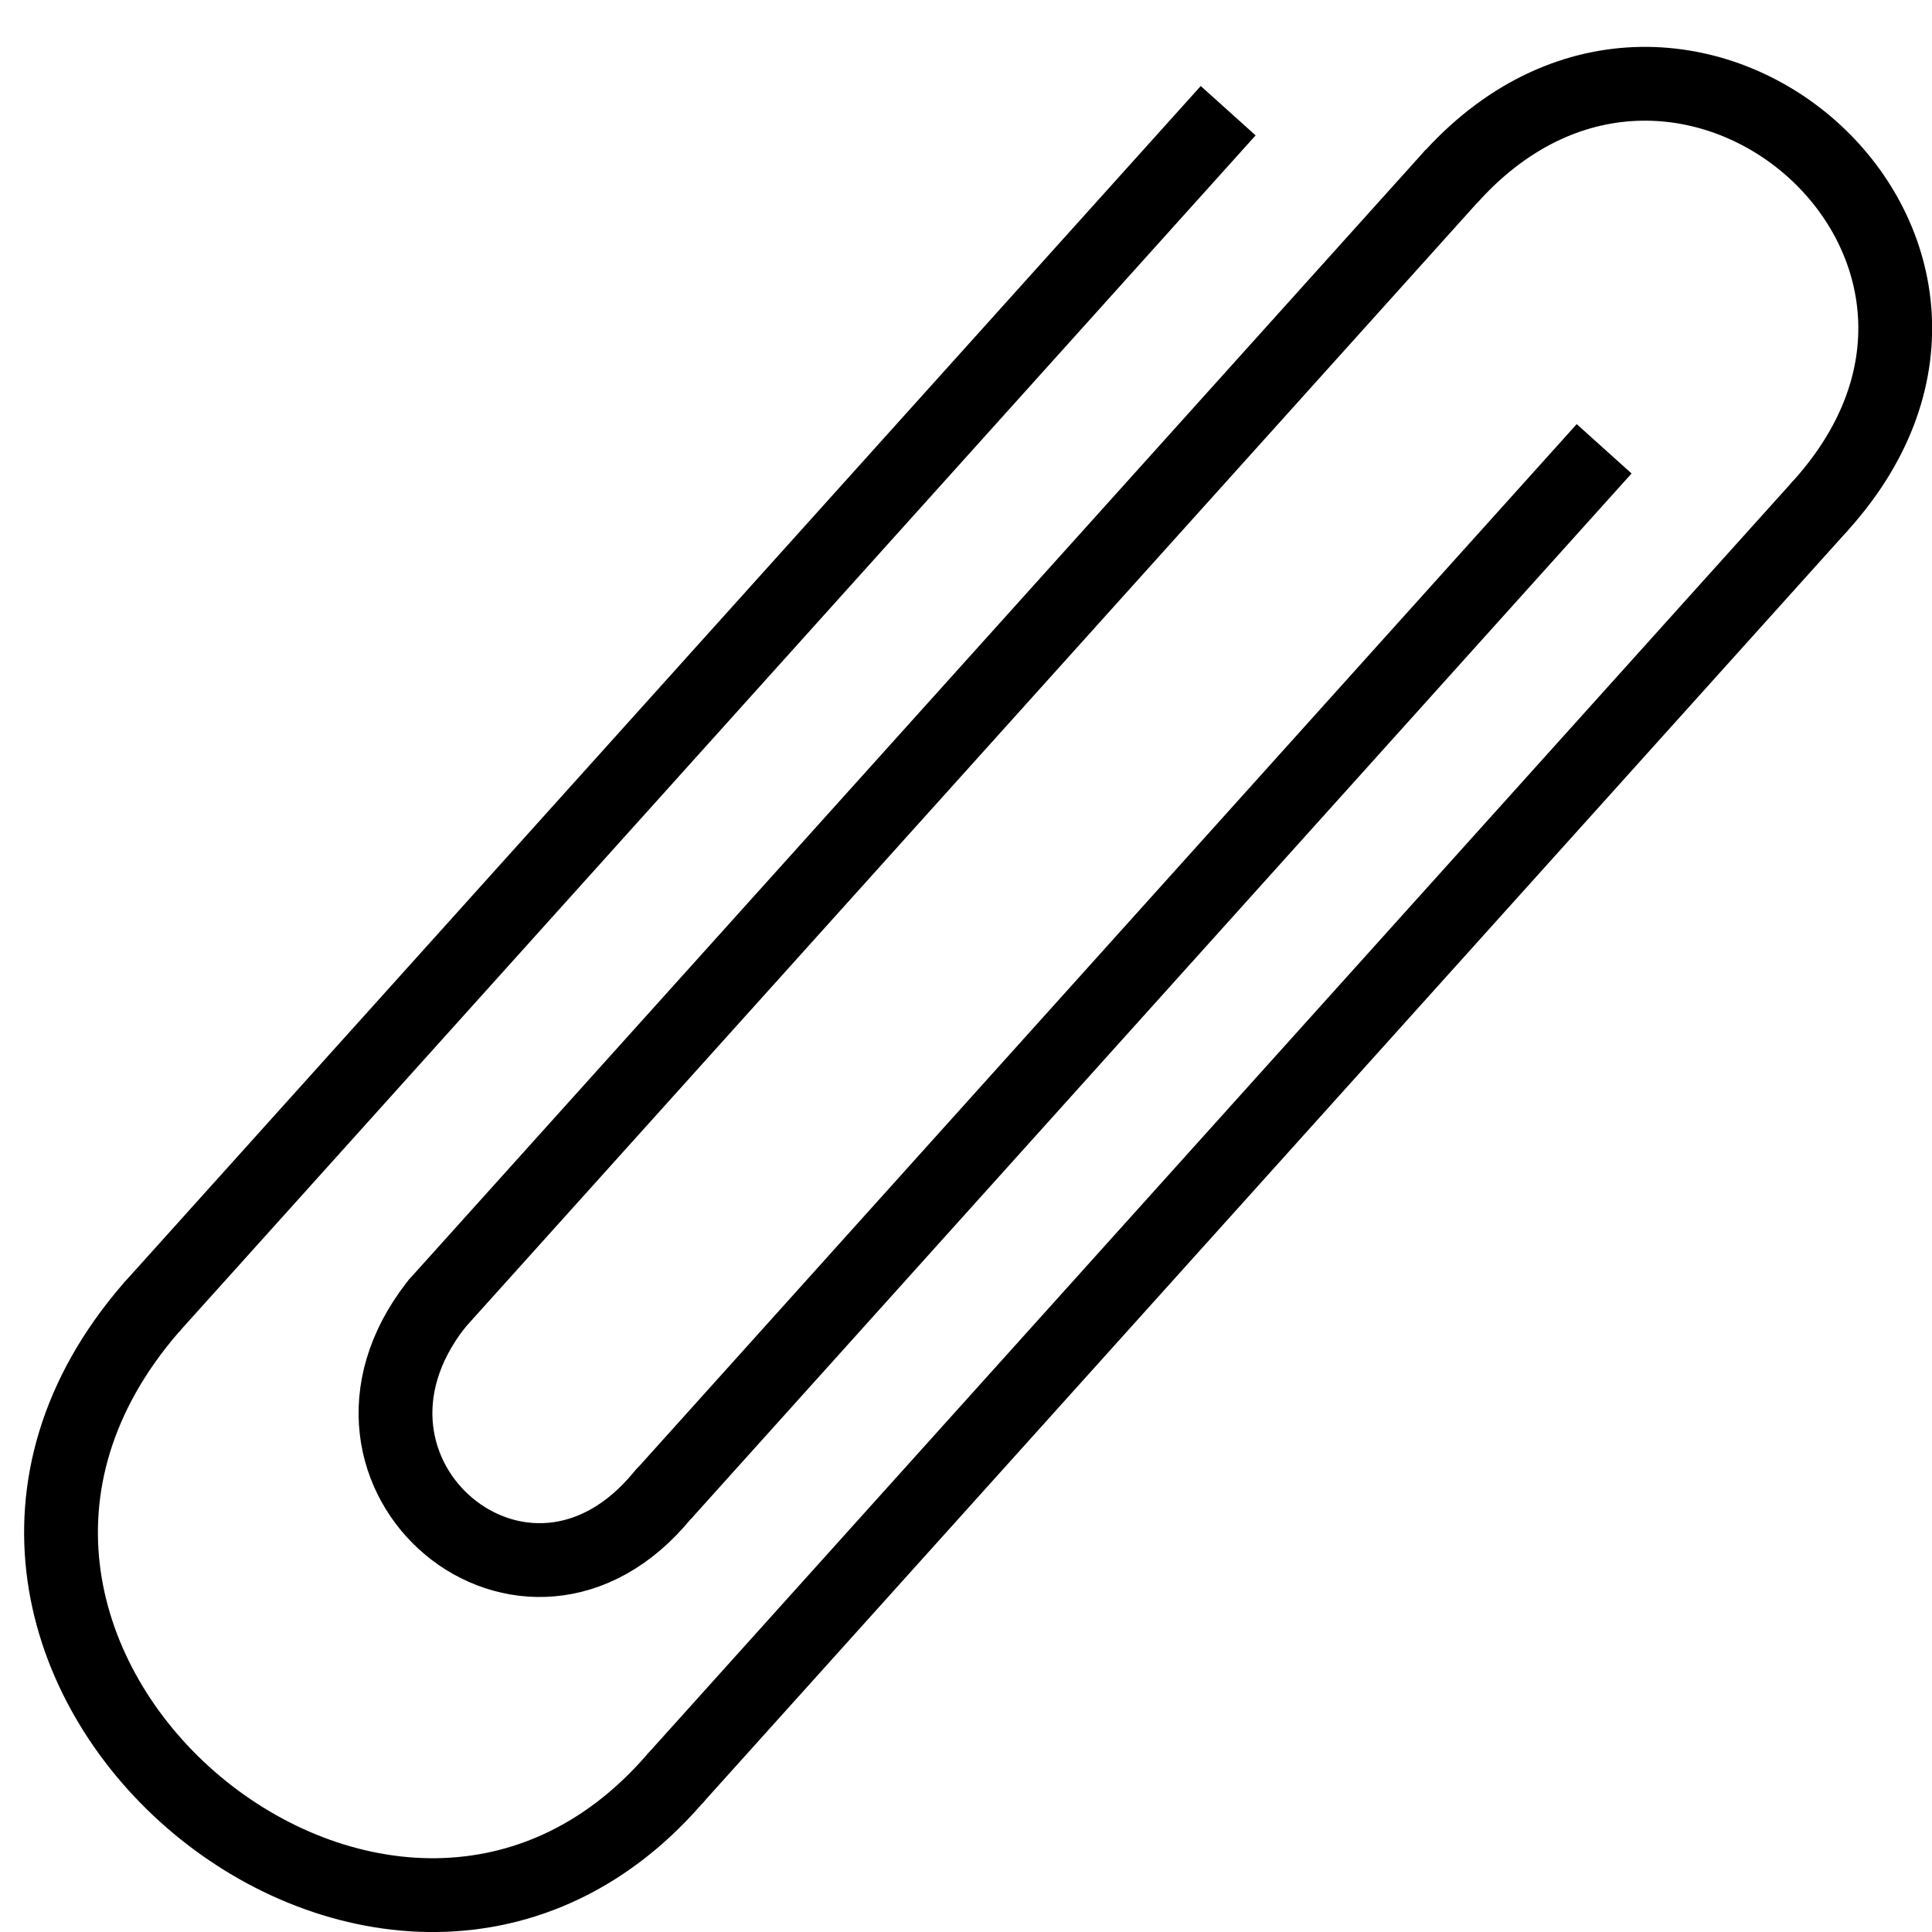
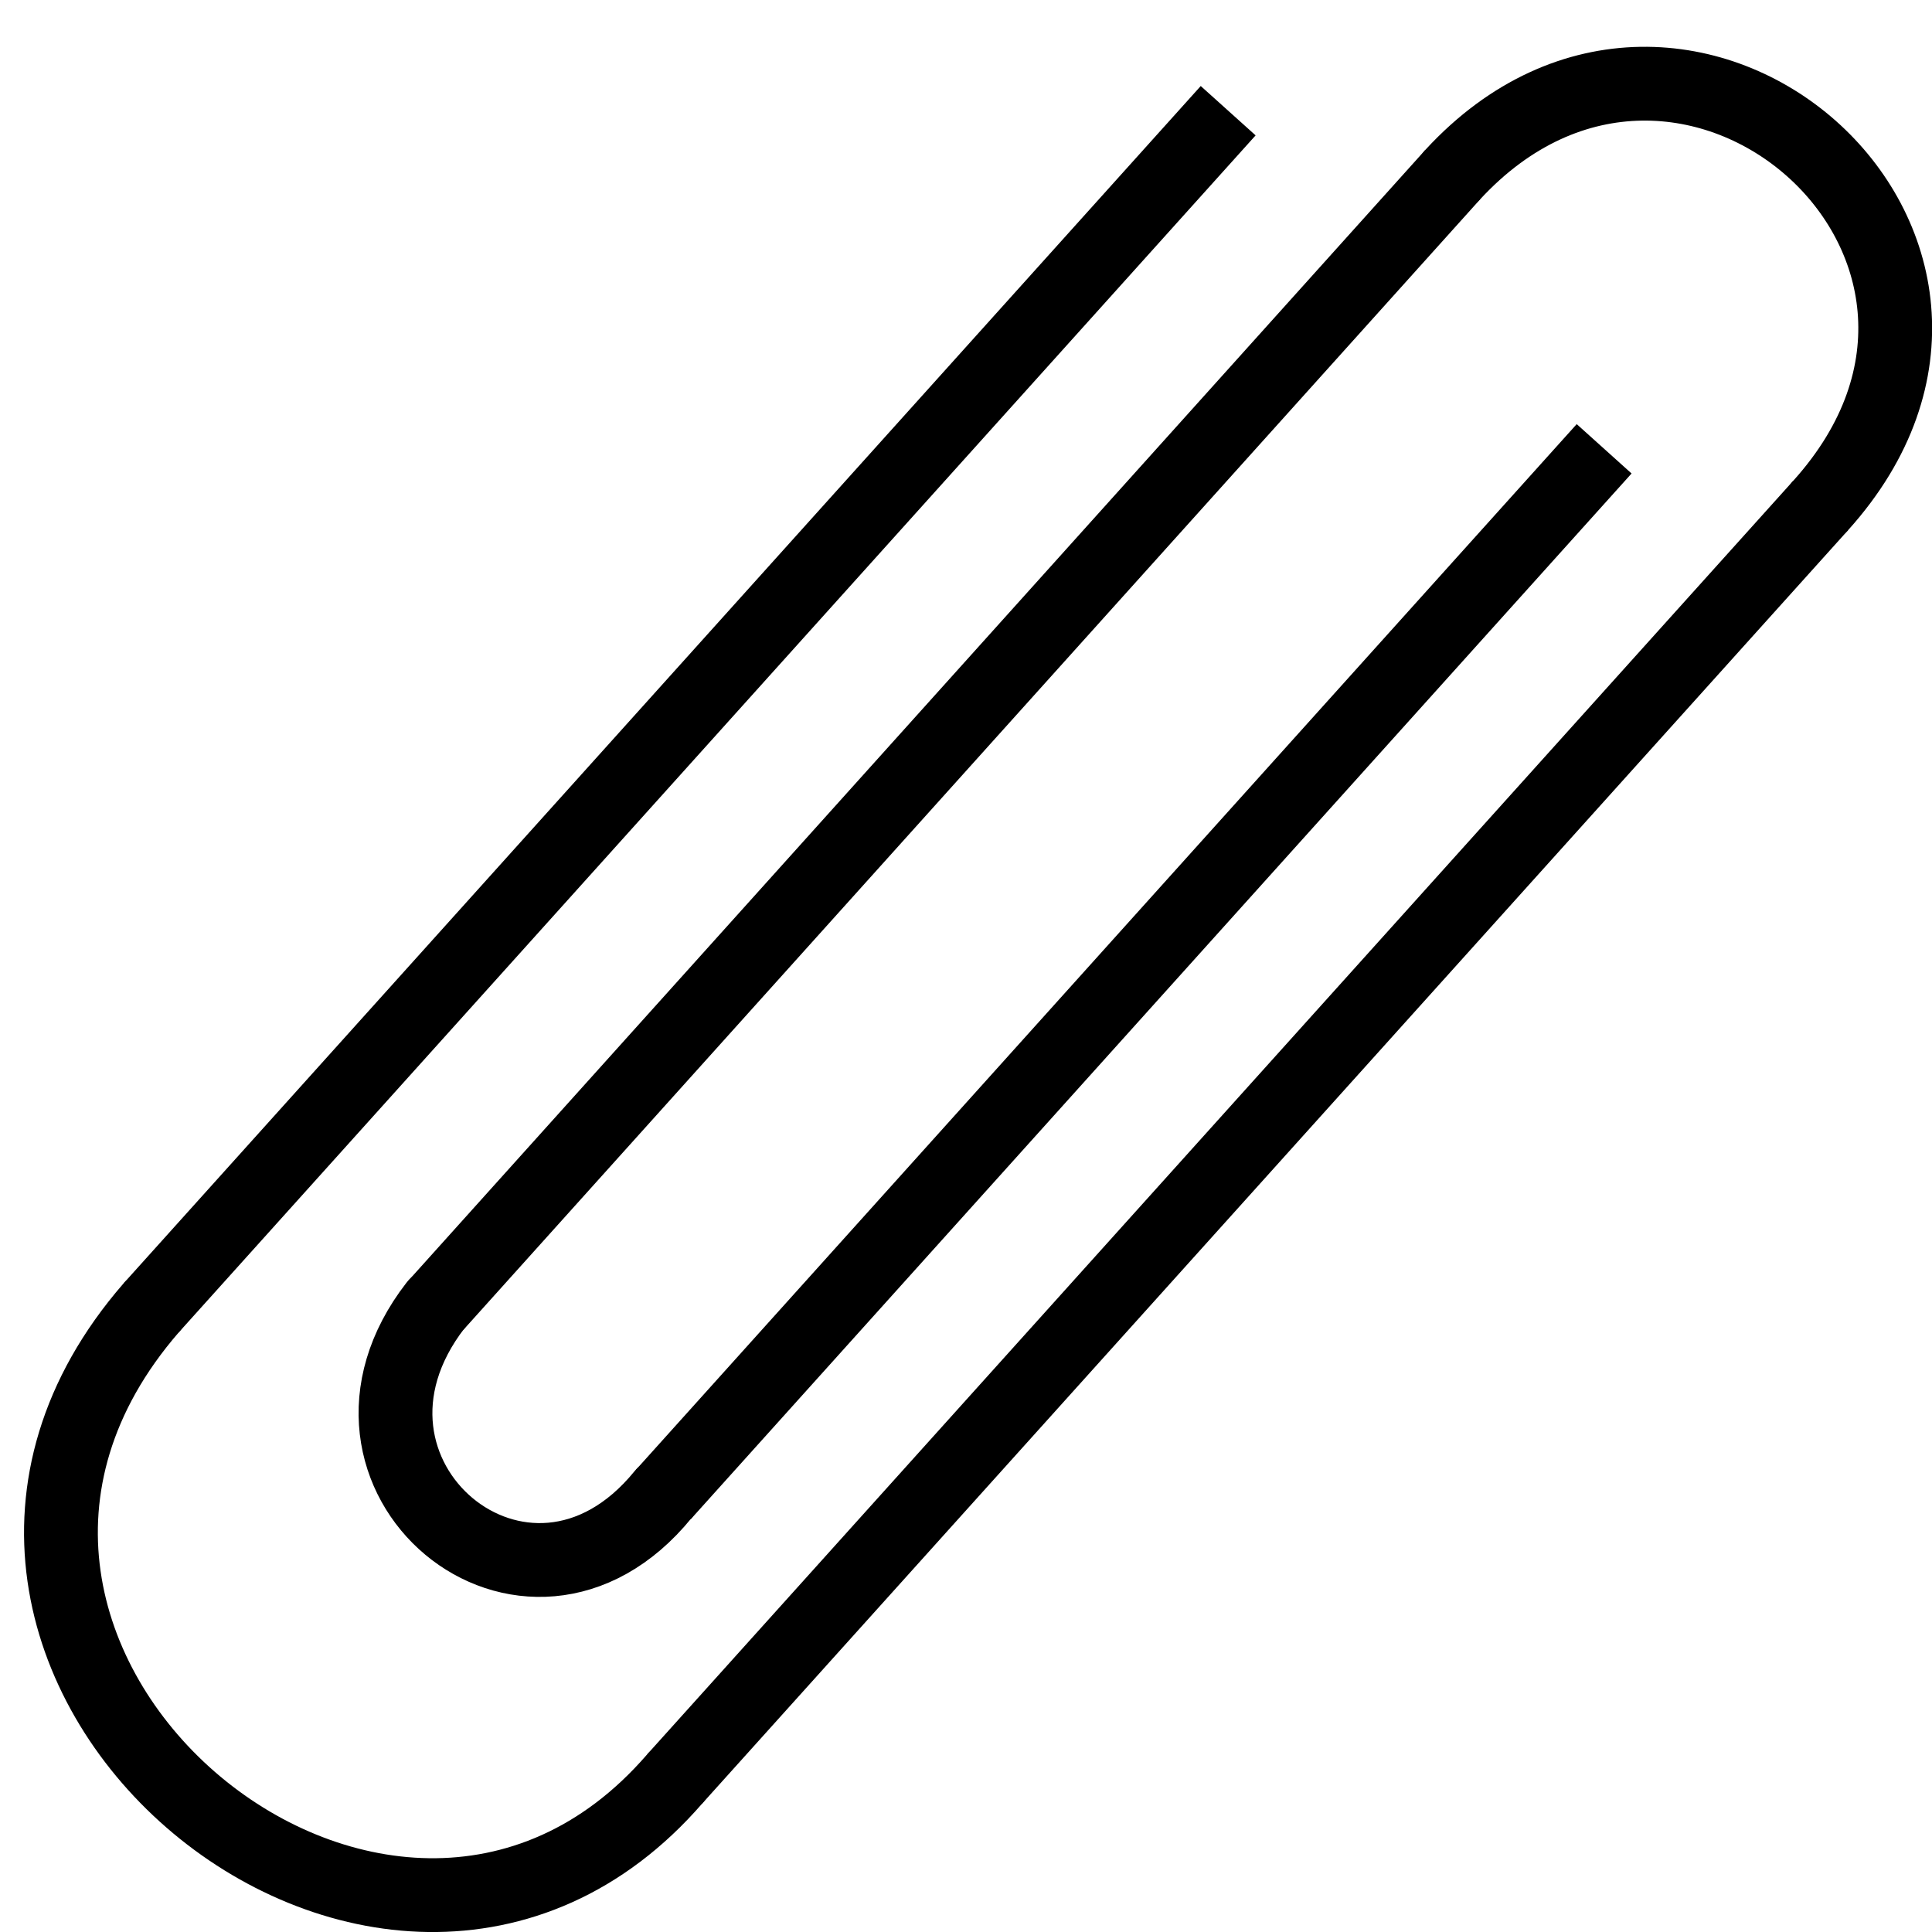
- <svg xmlns="http://www.w3.org/2000/svg" width="10mm" height="10mm" version="1.1" viewBox="0 0 10 10">
+ <svg xmlns="http://www.w3.org/2000/svg" width="10mm" height="10mm" viewBox="0 0 10 10">
  <g fill="none" stroke="#000" stroke-width=".382">
-     <path d="m6.357 0.573-5.575 6.196" />
-     <path d="m9.424 2.616-5.932 6.592" />
-     <path d="m7.521 0.903-5.266 5.852" />
-     <path d="m8.303 2.323-4.87 5.413" />
-     <path d="m0.782 6.769c-1.573 1.815 1.217 4.162 2.71 2.439" stroke-linecap="round" />
-     <path d="m9.424 2.616c1.209-1.343-0.704-3.013-1.903-1.712" stroke-linecap="round" />
-     <path d="m2.255 6.756c-0.682 0.879 0.472 1.847 1.177 0.98" stroke-linecap="round" />
+     <path d="M6.357.573.782 6.77M9.424 2.616 3.492 9.208M7.52.903 2.256 6.756M8.303 2.323l-4.87 5.413" />
+     <path stroke-linecap="round" d="M.782 6.77c-1.574 1.814 1.217 4.161 2.71 2.438M9.424 2.616C10.633 1.273 8.72-.397 7.52.903" />
+     <path stroke-linecap="round" d="M2.255 6.756c-.682.879.472 1.846 1.177.98" />
  </g>
</svg>
